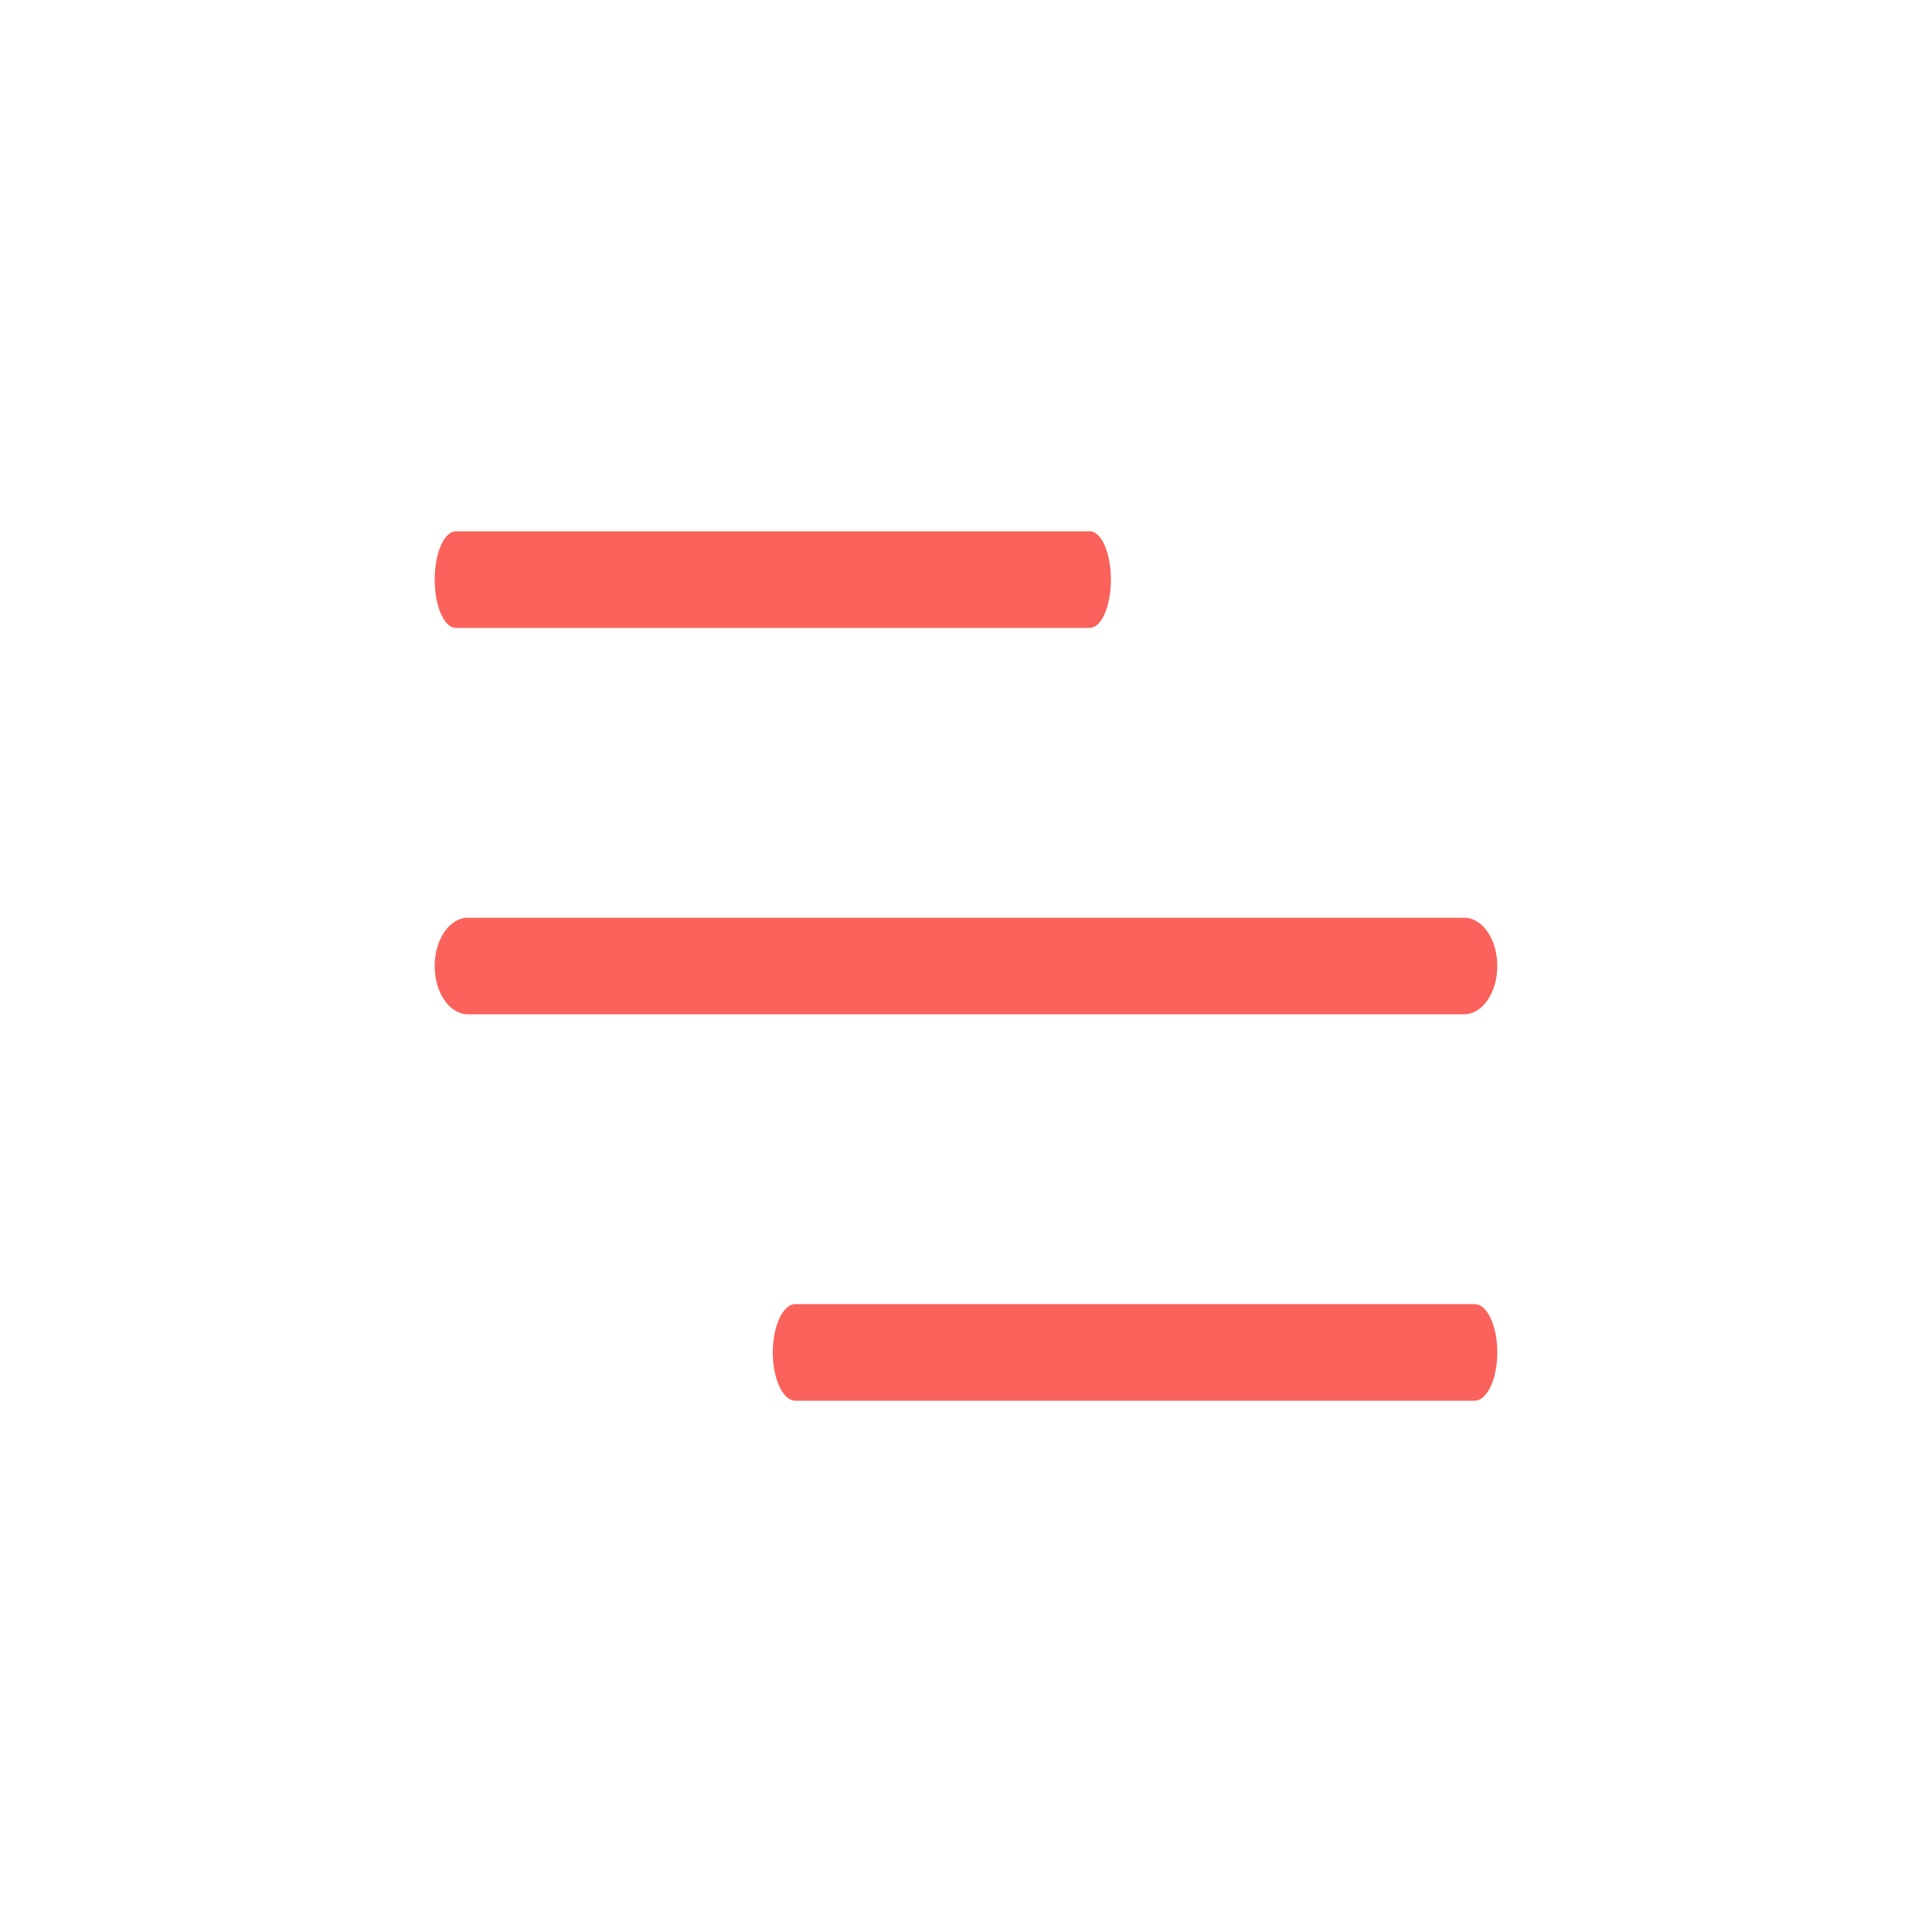
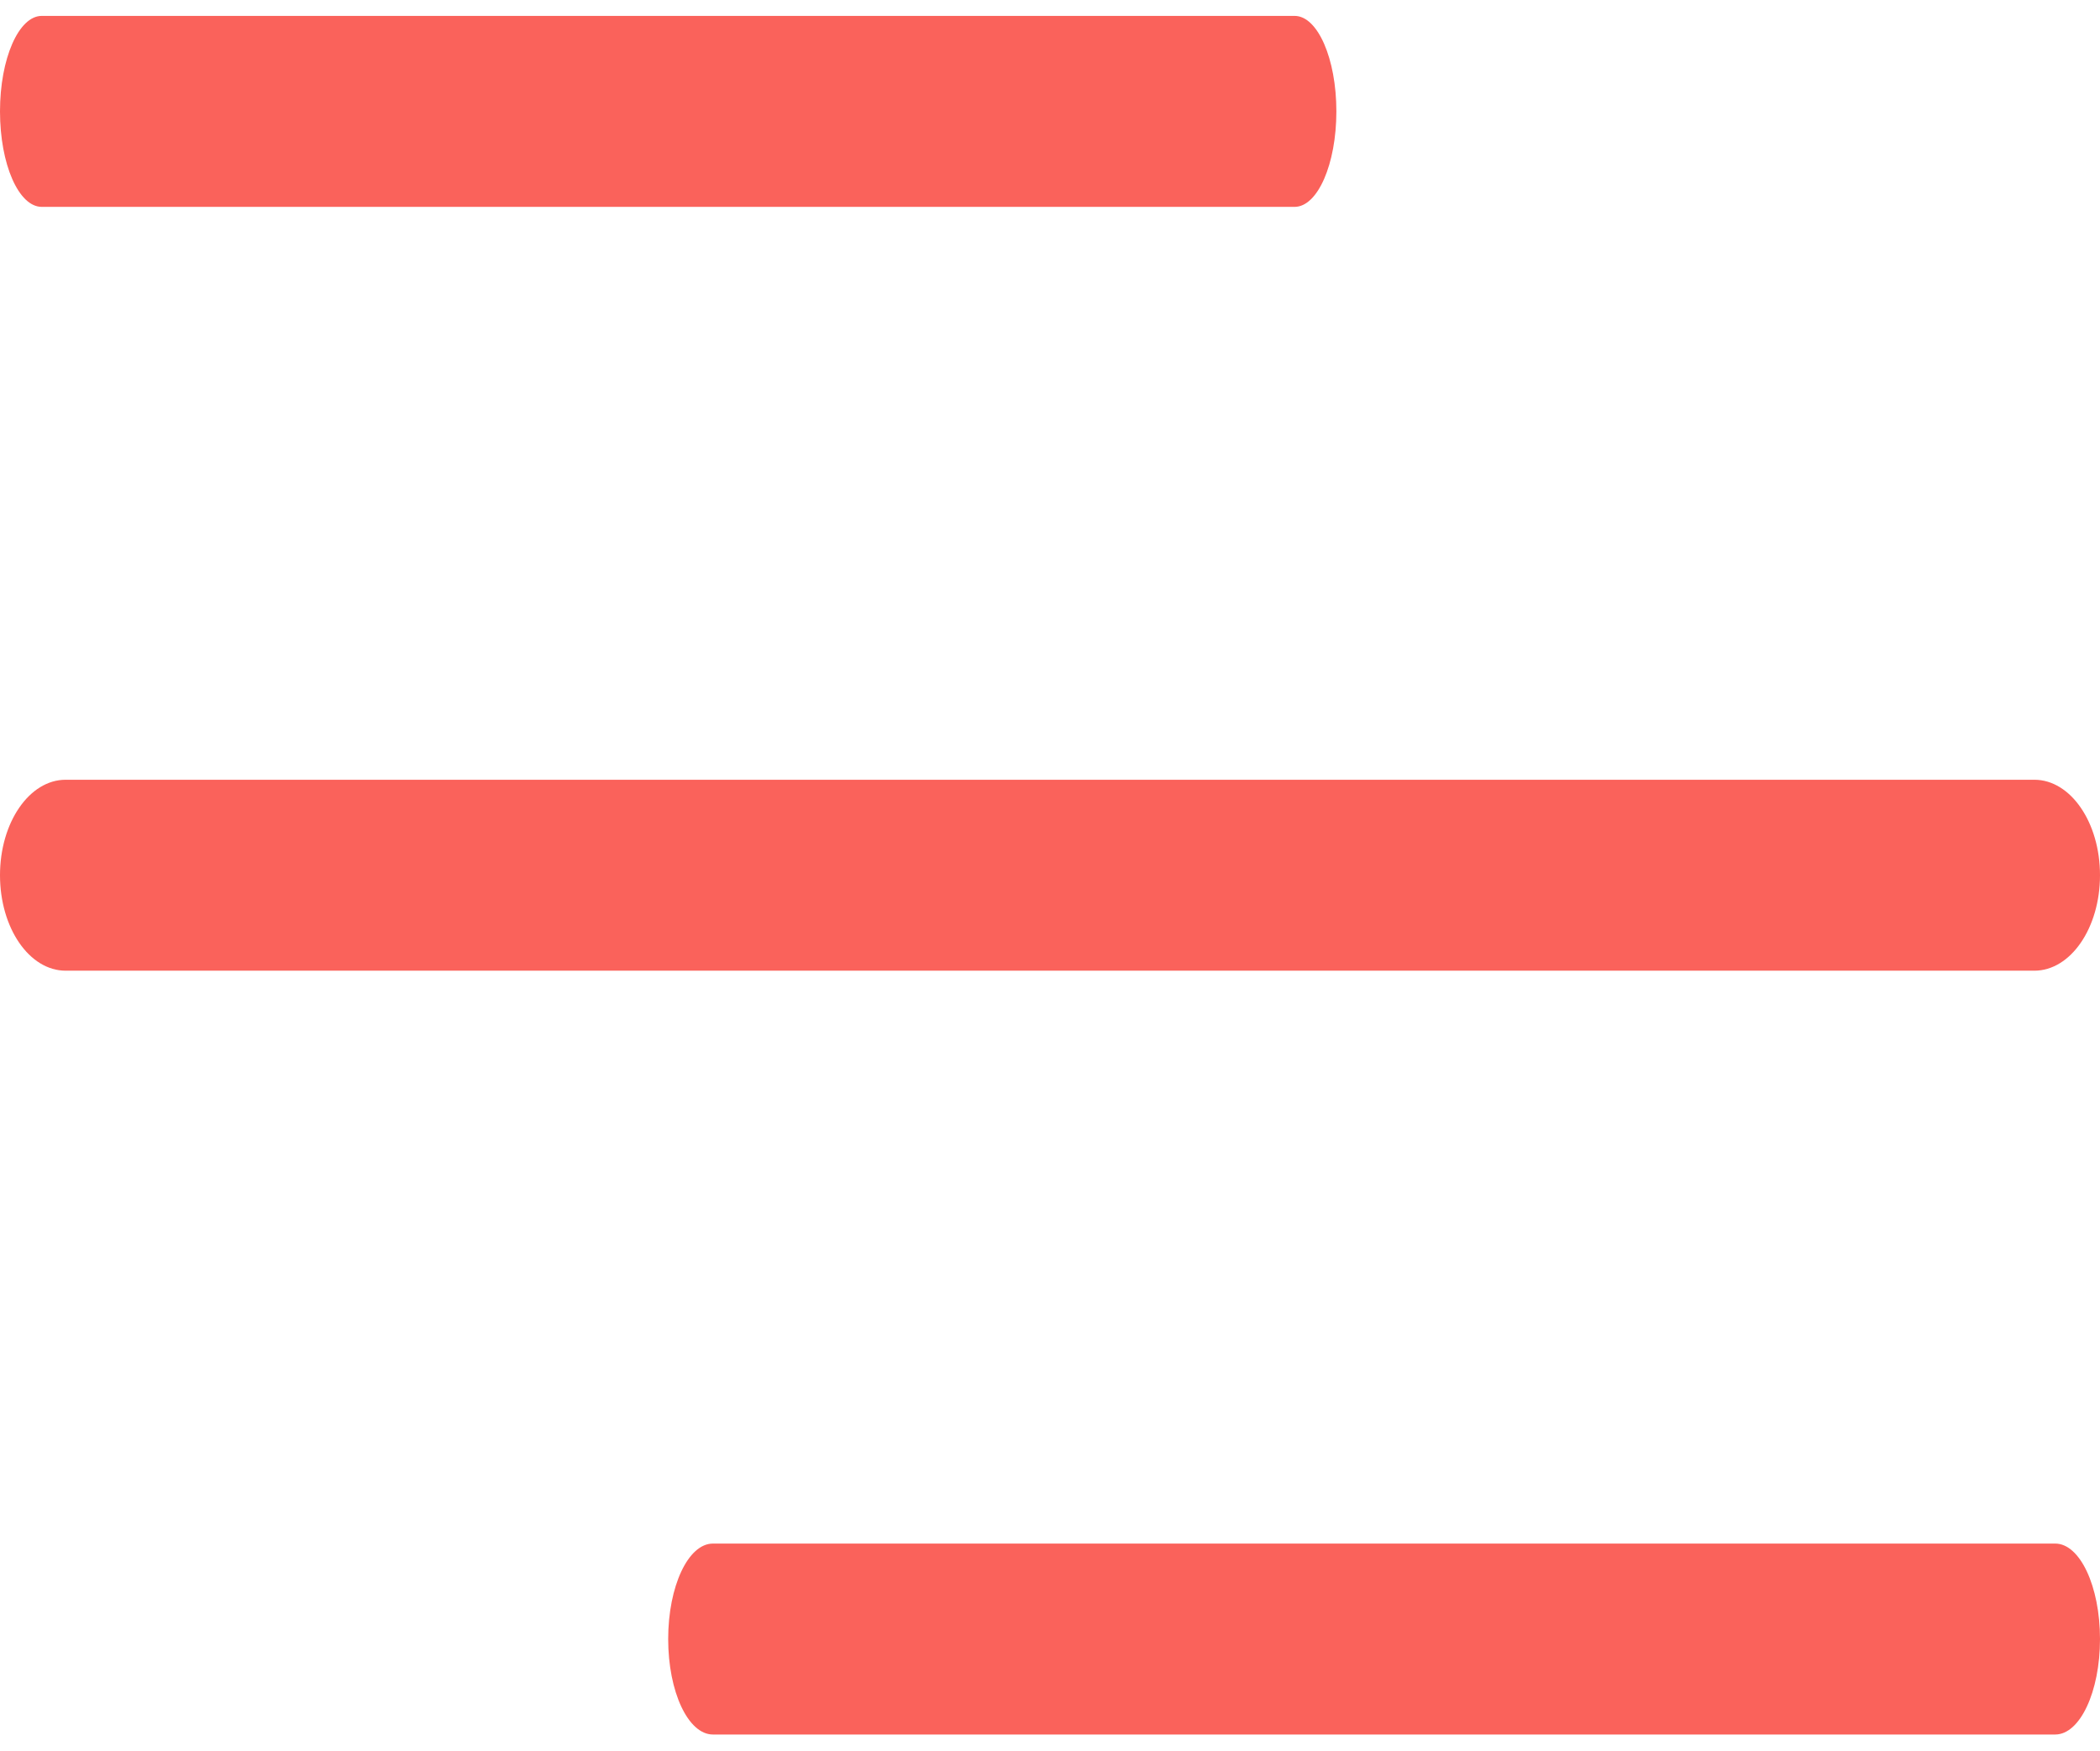
- <svg xmlns="http://www.w3.org/2000/svg" width="40" height="40" viewBox="0 0 40 40" fill="none">
-   <path d="M9.438 13H22.562C22.804 13 23 12.553 23 12C23 11.447 22.804 11 22.562 11H9.438C9.196 11 9 11.447 9 12C9 12.553 9.196 13 9.438 13Z" fill="#FA625B" />
-   <path d="M16.469 29H30.531C30.79 29 31 28.553 31 28C31 27.447 30.79 27 30.531 27H16.469C16.21 27 16 27.447 16 28C16 28.553 16.209 29 16.469 29Z" fill="#FA625B" />
-   <path d="M9.688 21H30.312C30.692 21 31 20.553 31 20C31 19.447 30.692 19 30.312 19H9.688C9.308 19 9 19.447 9 20C9 20.553 9.307 21 9.688 21Z" fill="#FA625B" />
+ <svg xmlns="http://www.w3.org/2000/svg" width="60" height="50" viewBox="0 0 60 50" fill="none">
+   <path d="M1.193 5.909H36.989C37.647 5.909 38.182 4.69 38.182 3.181C38.182 1.673 37.647 0.454 36.989 0.454H1.193C0.535 0.454 0 1.673 0 3.181C0 4.69 0.533 5.909 1.193 5.909Z" fill="#FA625B" />
+   <path d="M20.369 49.545H58.721C59.427 49.545 60 48.326 60 46.818C60 45.31 59.427 44.091 58.721 44.091H20.369C19.663 44.091 19.091 45.31 19.091 46.818C19.091 48.326 19.662 49.545 20.369 49.545Z" fill="#FA625B" />
+   <path d="M1.875 27.727H58.125C59.16 27.727 60 26.508 60 25C60 23.492 59.16 22.273 58.125 22.273H1.875C0.84 22.273 0 23.492 0 25C0 26.508 0.838 27.727 1.875 27.727Z" fill="#FA625B" />
</svg>
